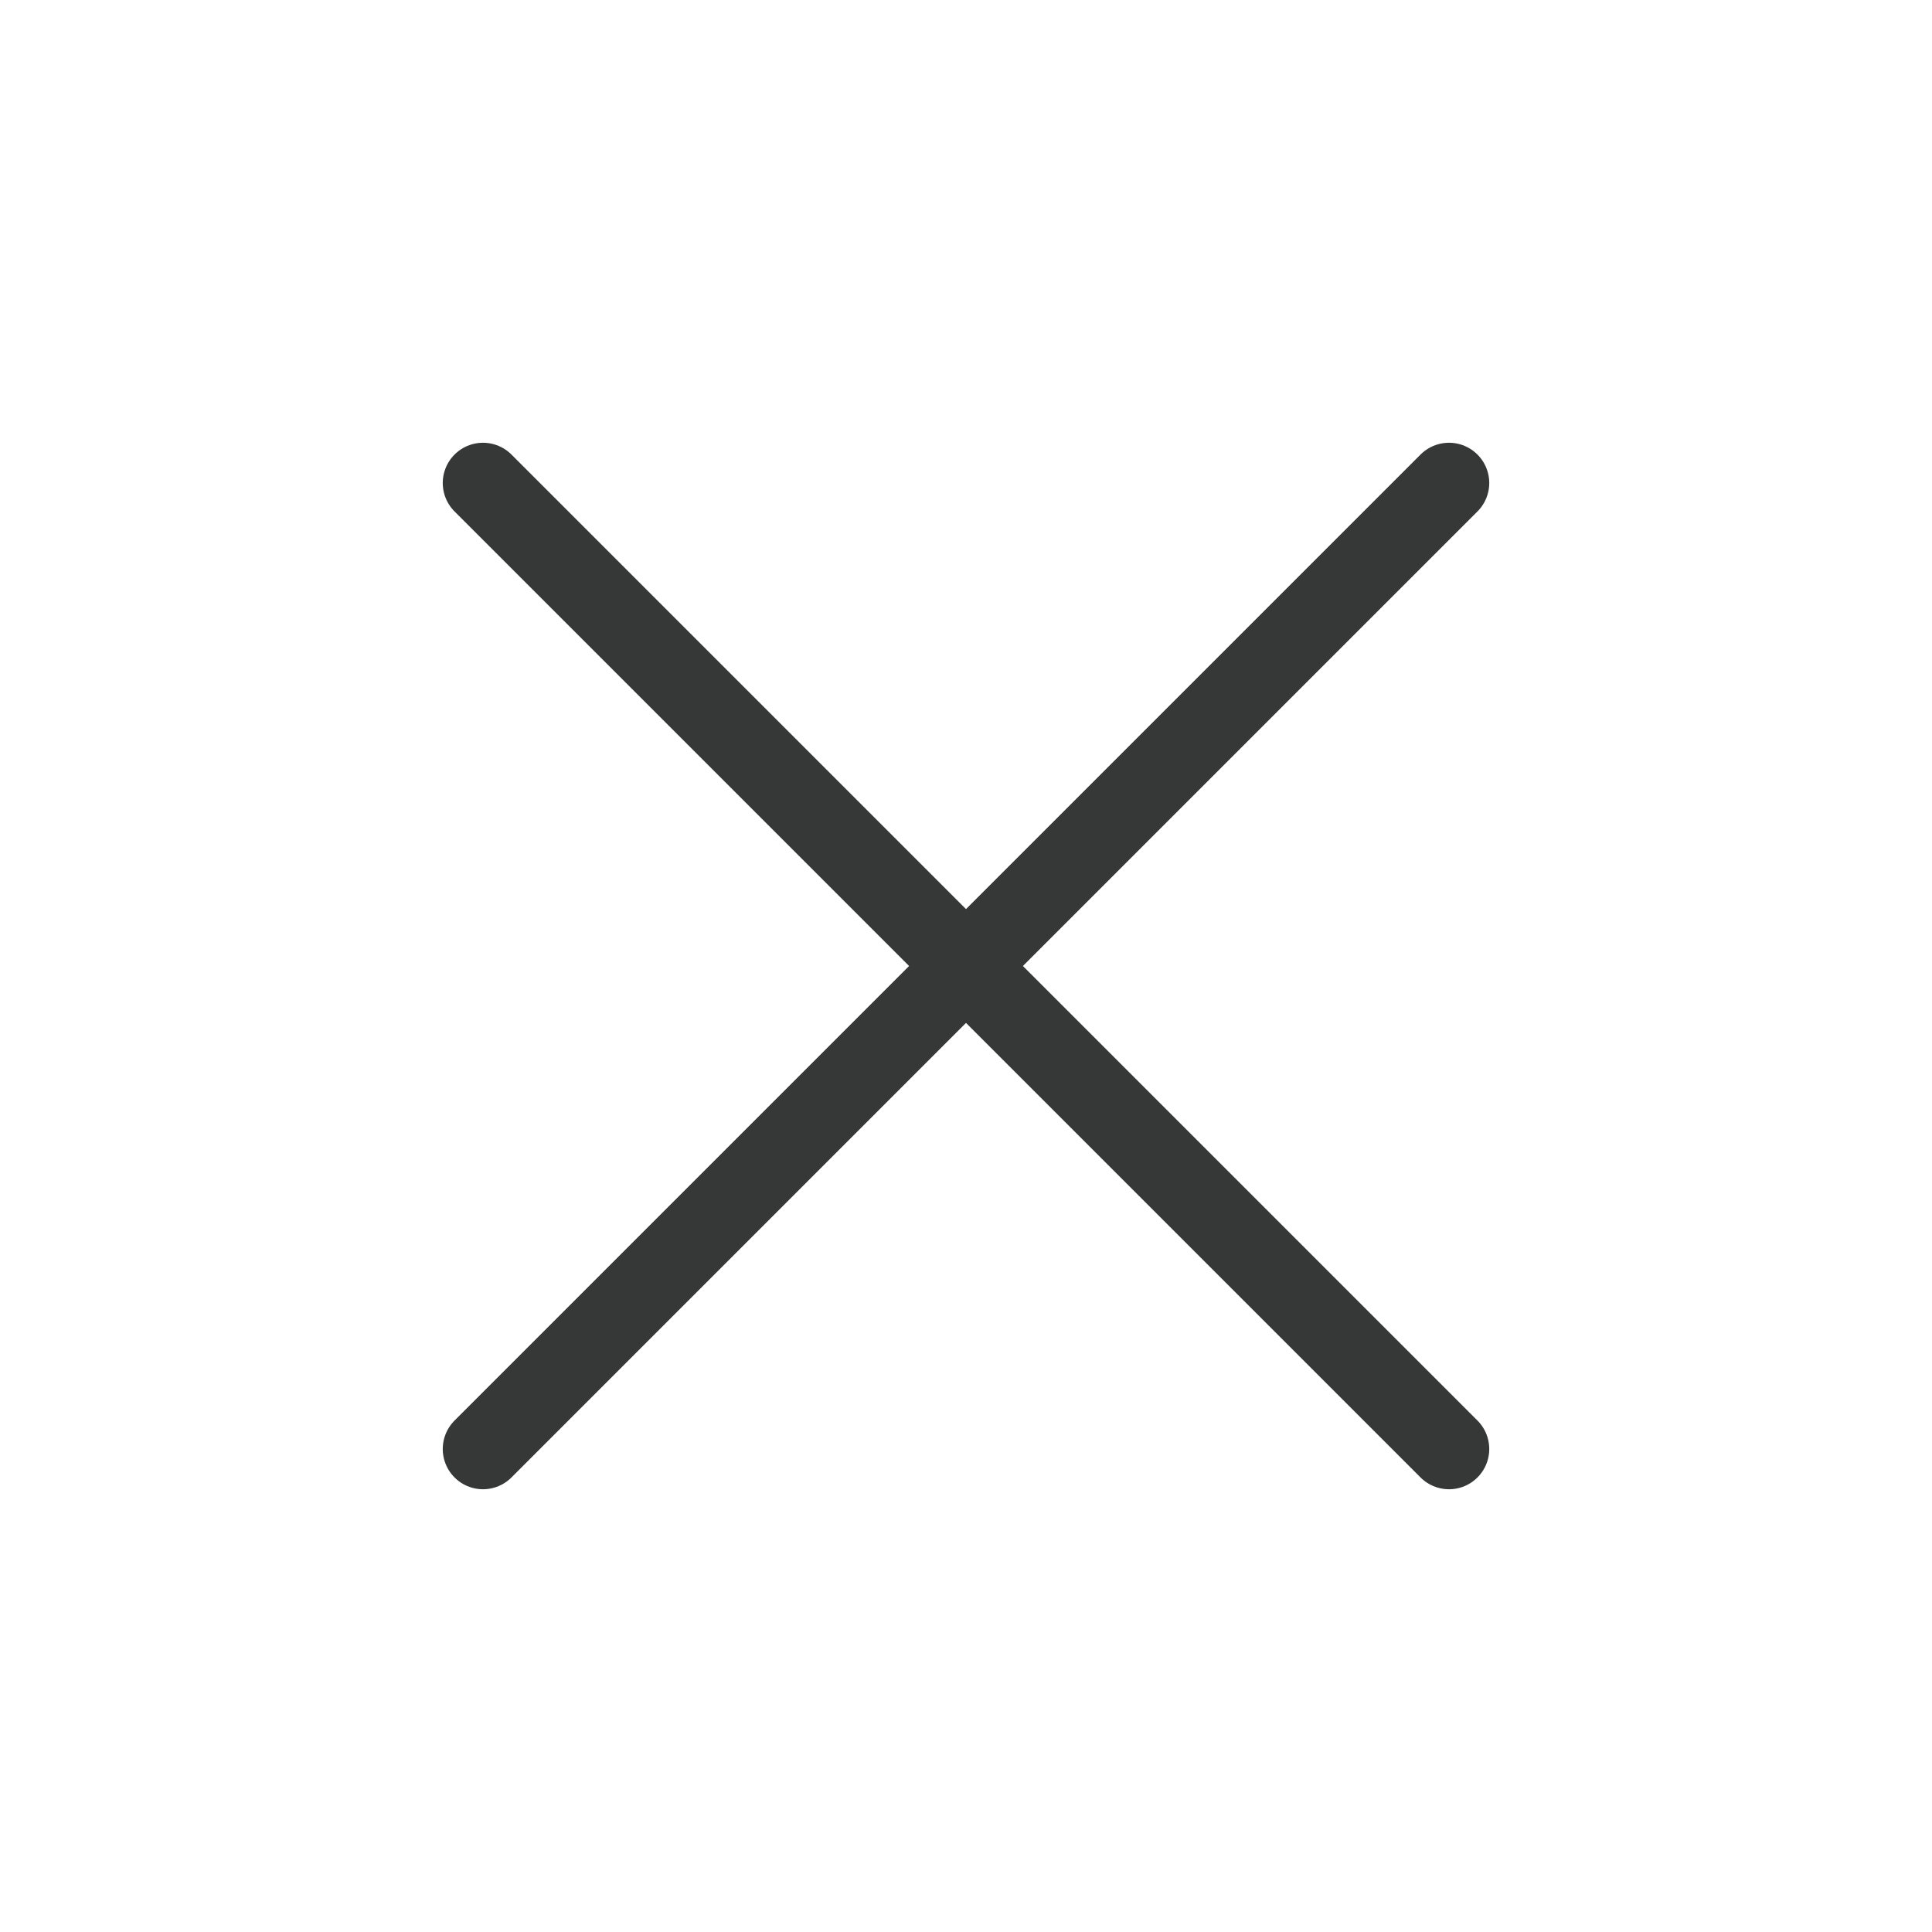
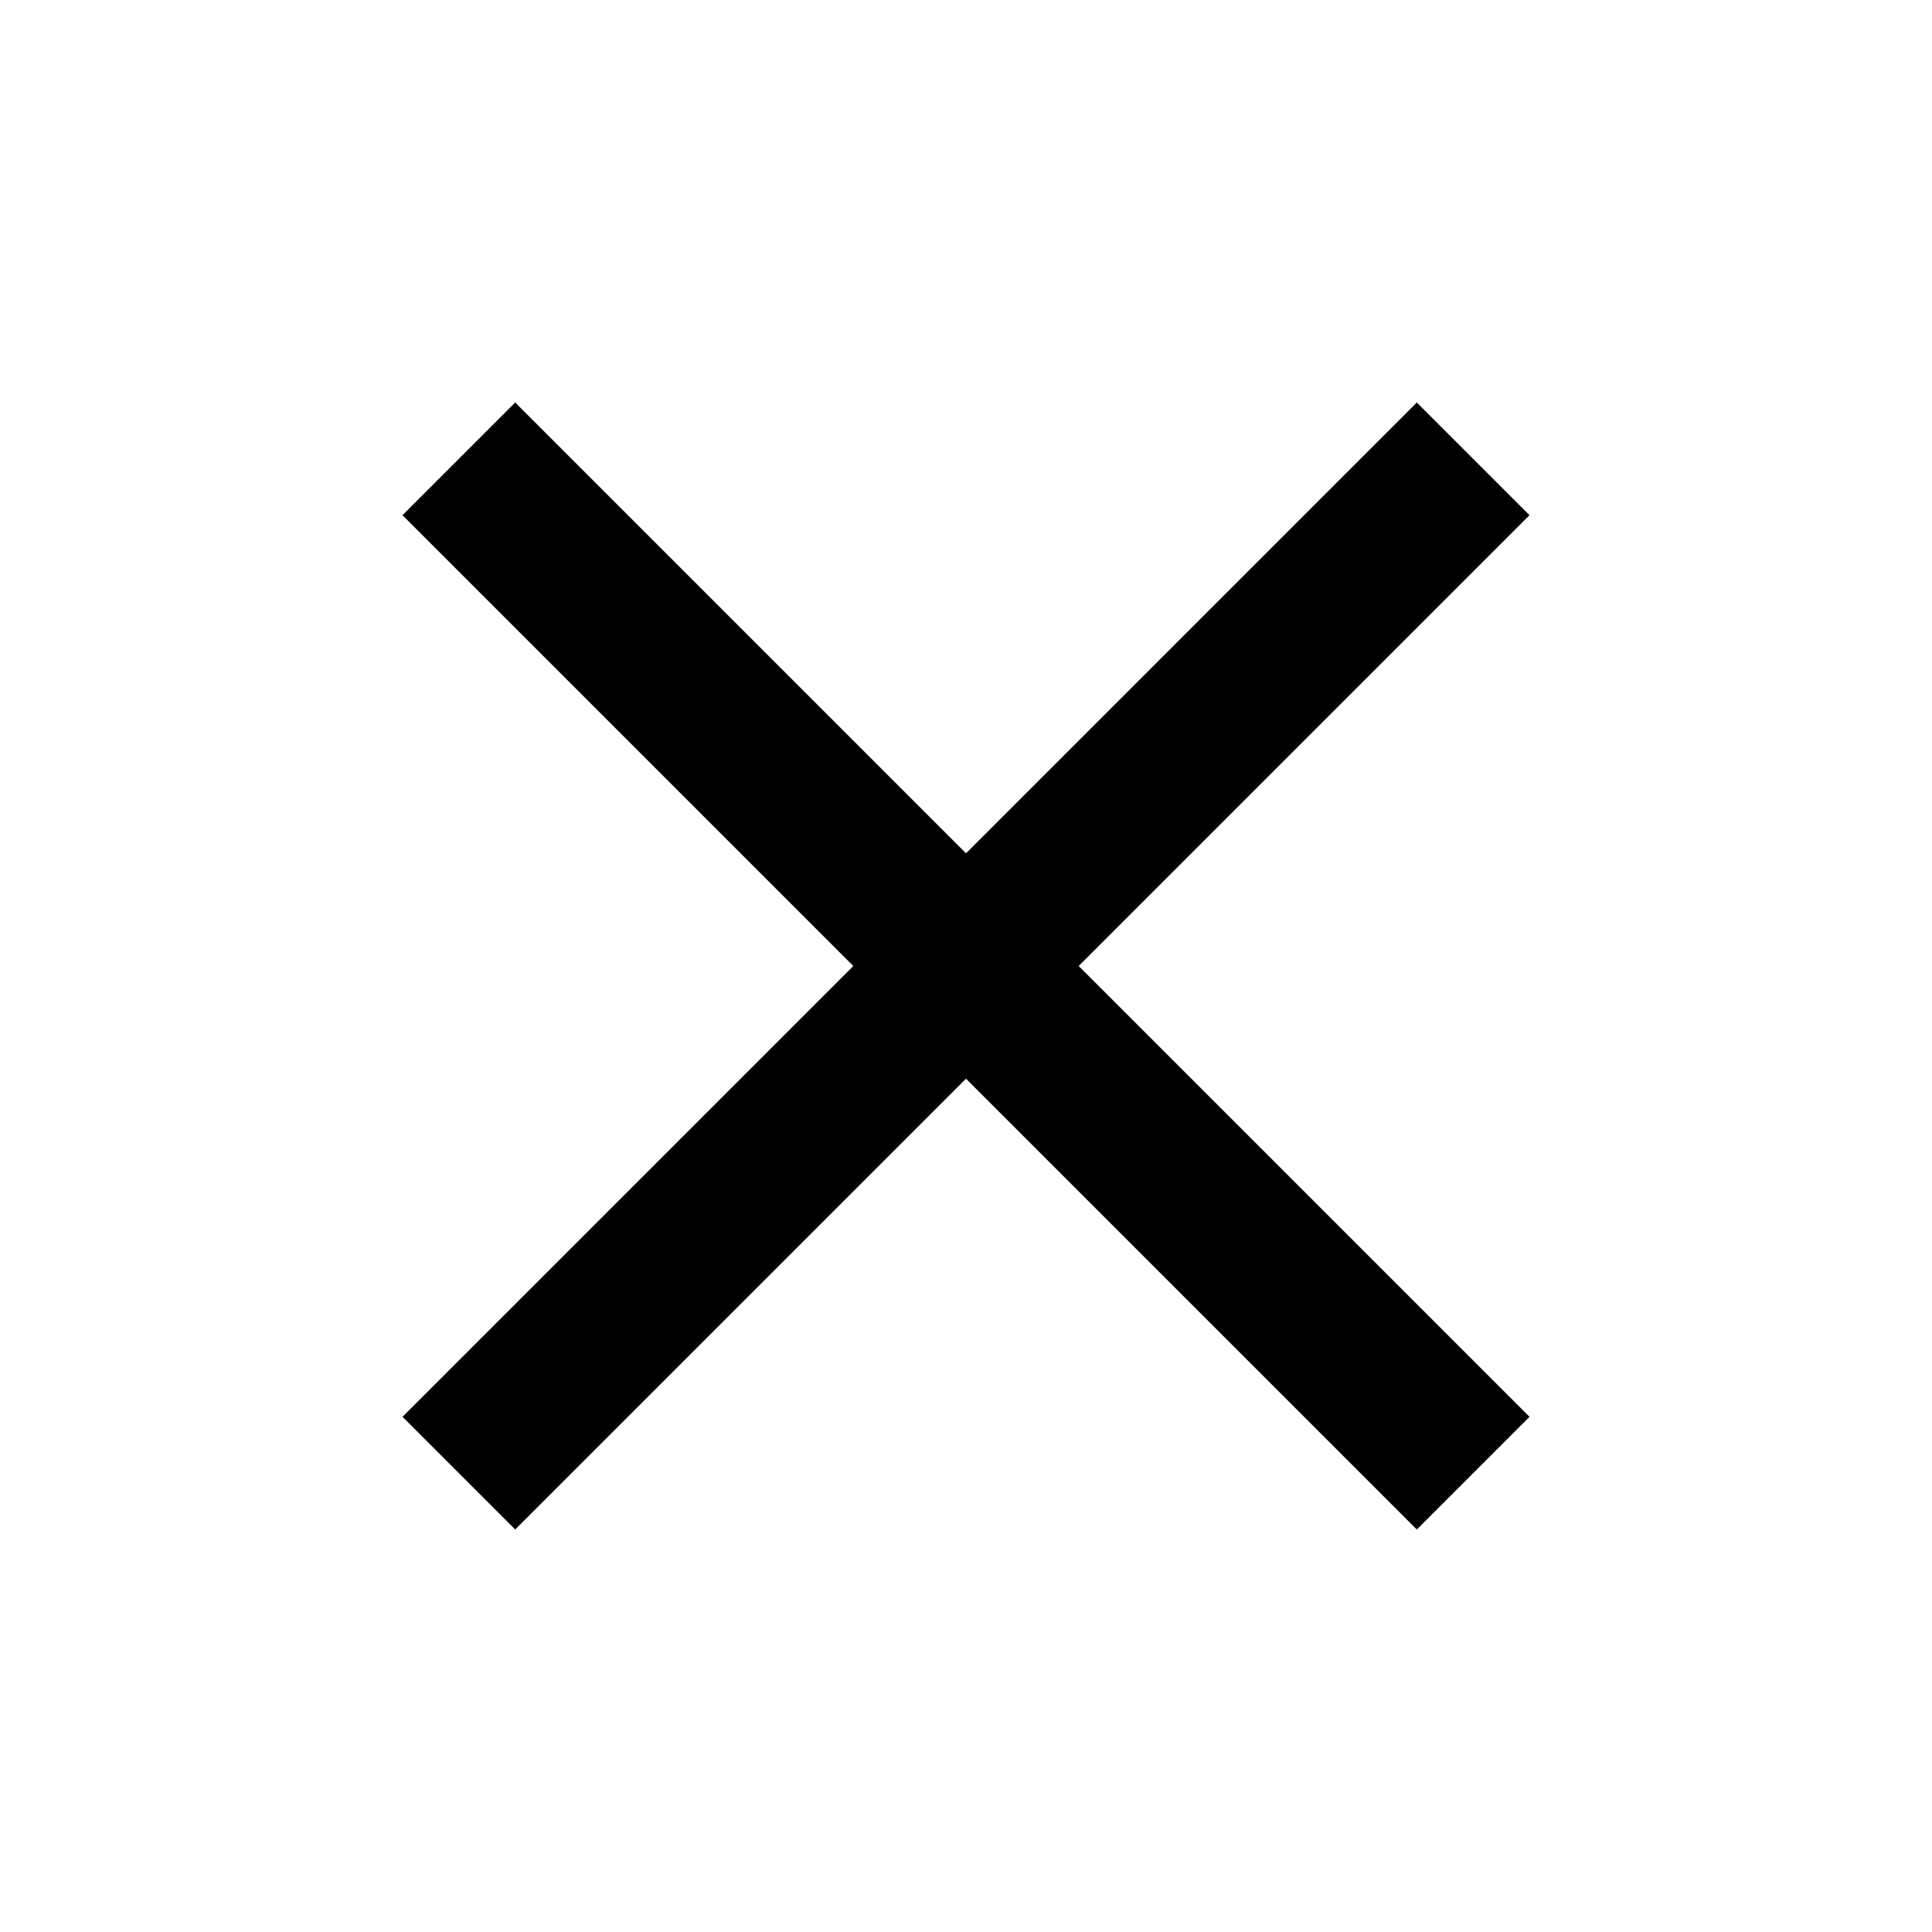
<svg xmlns="http://www.w3.org/2000/svg" width="24" height="24" viewBox="0 0 24 24">
-   <g fill="none" fill-rule="evenodd" stroke="#363837" stroke-linecap="round" stroke-linejoin="round">
-     <path d="M18 6L6 18M6 6l12 12" />
-   </g>
+   <path fill="none" d="M 0 0 h 24 v 24 H 0 V 0 z" />
+   <path d="M 19 6.4 L 17.6 5 L 12 10.6 L 6.4 5 L 5 6.4 L 10.6 12 L 5 17.6 L 6.4 19 L 12 13.4 L 17.6 19 L 19 17.6 L 13.4 12 L 19 6.4 z" />
</svg>
